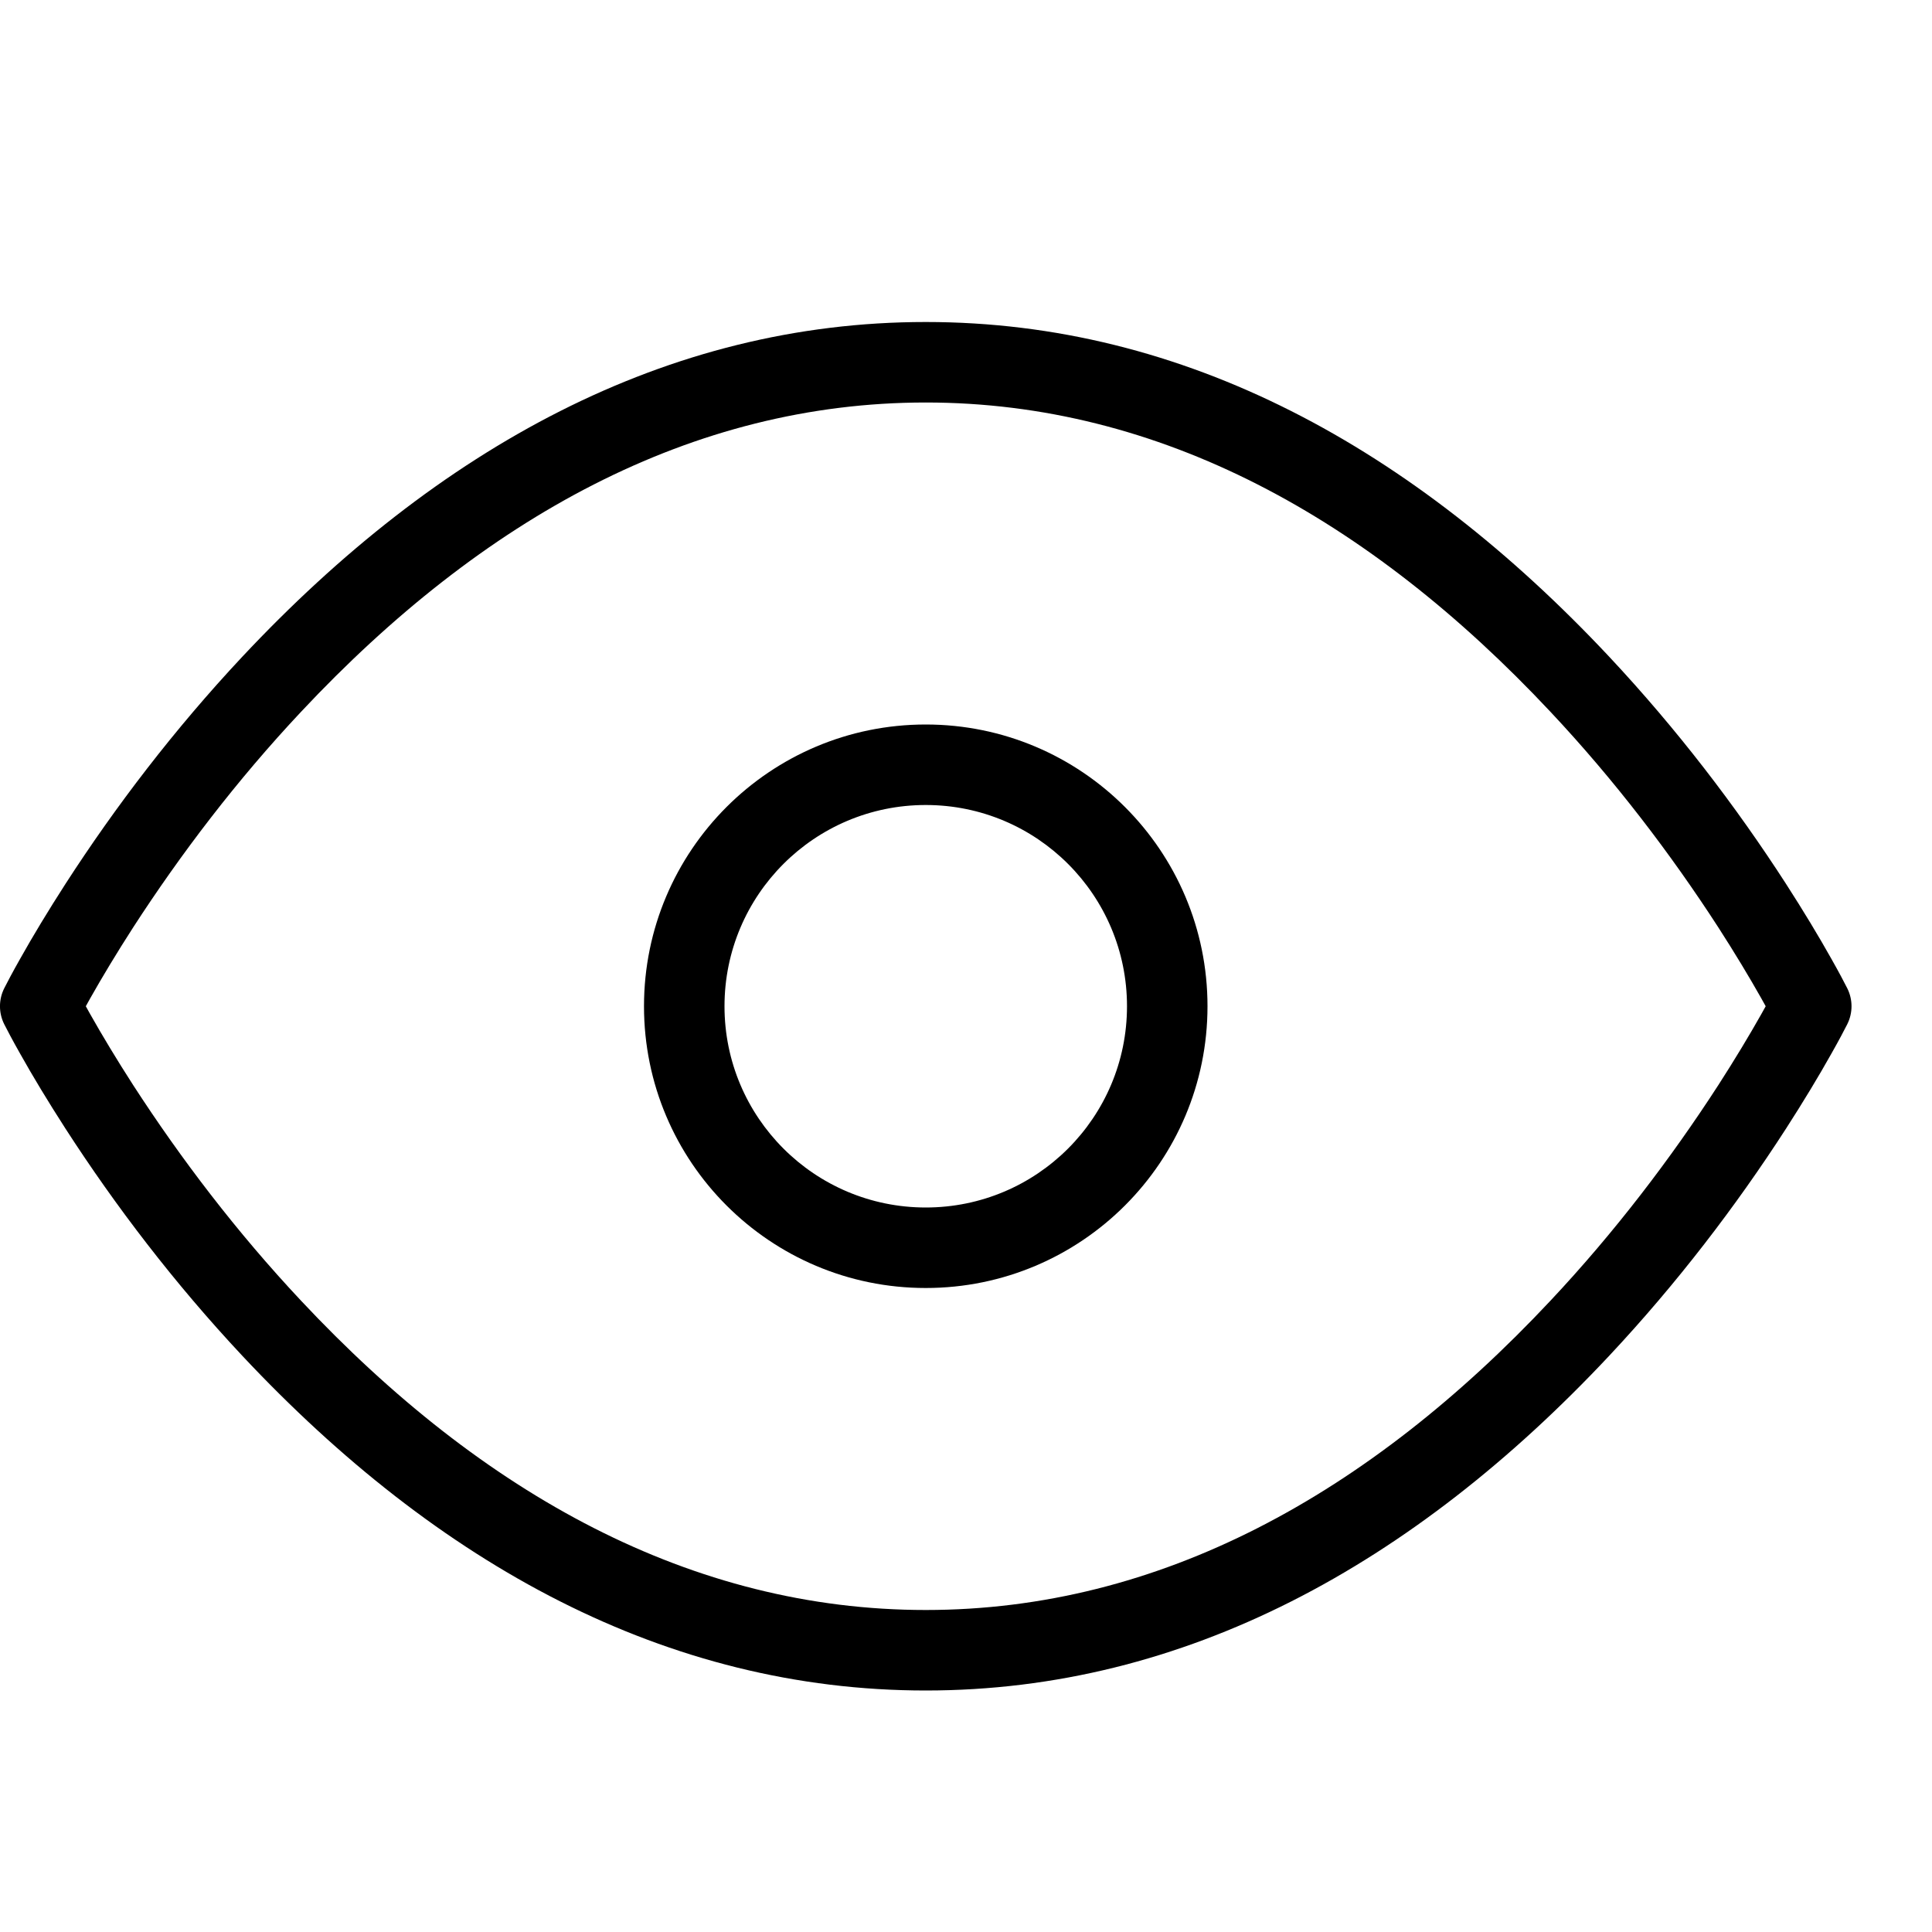
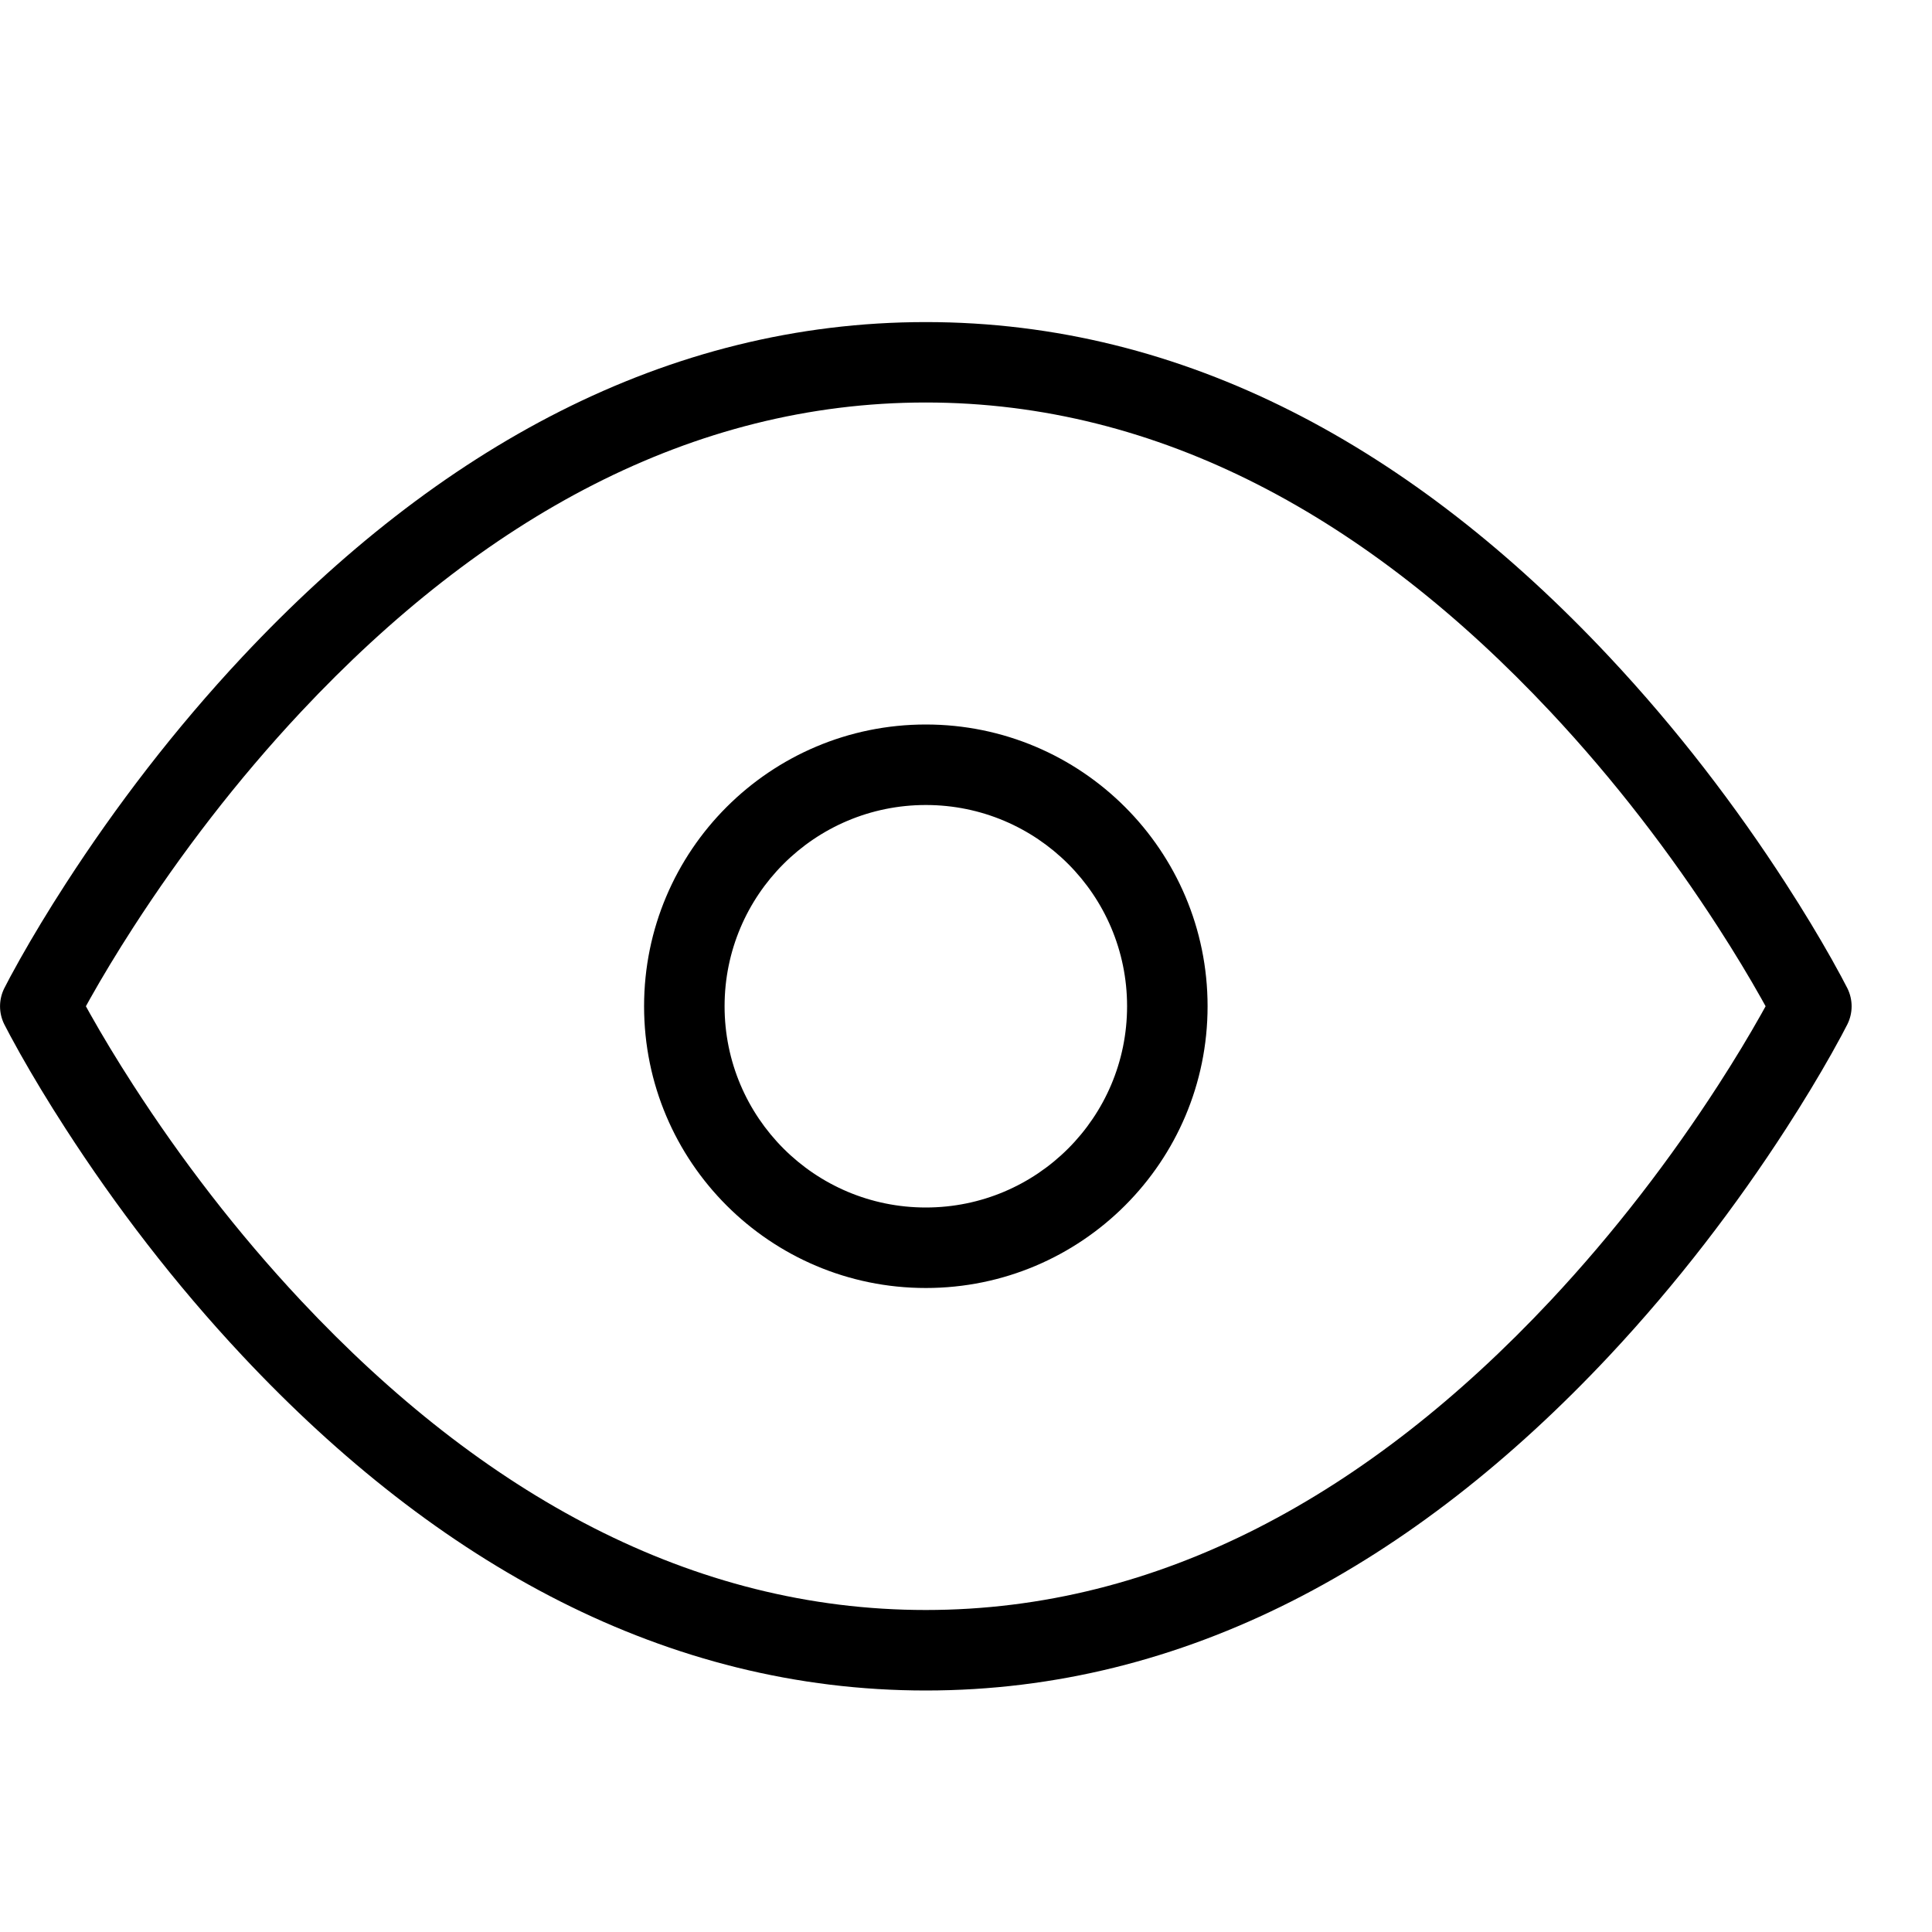
- <svg xmlns="http://www.w3.org/2000/svg" width="24px" height="24px" viewBox="0 0 24 24" version="1.1">
-   <g id="eye" stroke="none" stroke-width="1" fill="none" fill-rule="evenodd">
-     <path d="M0.053,12.724 C-0.018,12.583 -0.018,12.417 0.053,12.276 C0.088,12.207 0.153,12.082 0.25,11.911 C0.408,11.629 0.597,11.316 0.814,10.979 C1.435,10.017 2.168,9.057 3.01,8.158 C5.44,5.566 8.279,4 11.5,4 C14.721,4 17.56,5.566 19.99,8.158 C20.832,9.057 21.565,10.017 22.186,10.979 C22.403,11.316 22.592,11.629 22.75,11.911 C22.847,12.082 22.912,12.207 22.947,12.276 C23.018,12.417 23.018,12.583 22.947,12.724 C22.912,12.793 22.847,12.918 22.75,13.089 C22.592,13.371 22.403,13.684 22.186,14.021 C21.565,14.983 20.832,15.943 19.99,16.842 C17.56,19.434 14.721,21 11.5,21 C8.279,21 5.44,19.434 3.01,16.842 C2.168,15.943 1.435,14.983 0.814,14.021 C0.597,13.684 0.408,13.371 0.25,13.089 C0.153,12.918 0.088,12.793 0.053,12.724 Z M1.121,12.599 C1.27,12.863 1.448,13.159 1.654,13.479 C2.245,14.392 2.941,15.307 3.74,16.158 C5.997,18.566 8.596,20 11.5,20 C14.404,20 17.003,18.566 19.26,16.158 C20.059,15.307 20.755,14.392 21.346,13.479 C21.552,13.159 21.73,12.863 21.879,12.599 C21.899,12.563 21.917,12.53 21.934,12.5 C21.917,12.47 21.899,12.437 21.879,12.401 C21.73,12.137 21.552,11.841 21.346,11.521 C20.755,10.608 20.059,9.693 19.26,8.842 C17.003,6.434 14.404,5 11.5,5 C8.596,5 5.997,6.434 3.74,8.842 C2.941,9.693 2.245,10.608 1.654,11.521 C1.448,11.841 1.27,12.137 1.121,12.401 C1.101,12.437 1.083,12.47 1.066,12.5 C1.083,12.53 1.101,12.563 1.121,12.599 Z" id="Shape" fill="#000000" fill-rule="nonzero" />
-     <path d="M11.5,16 C13.433,16 15,14.433 15,12.5 C15,10.567 13.433,9 11.5,9 C9.567,9 8,10.567 8,12.5 C8,14.433 9.567,16 11.5,16 Z M11.5,15 C10.119,15 9,13.881 9,12.5 C9,11.119 10.119,10 11.5,10 C12.881,10 14,11.119 14,12.5 C14,13.881 12.881,15 11.5,15 Z" id="Oval" fill="#000000" fill-rule="nonzero" />
-   </g>
+ <svg xmlns="http://www.w3.org/2000/svg" height="24" viewBox="0 0 24 24" width="24">
+   <path d="m.053 12.724c-.07-.141-.07-.306 0-.447.035-.07.101-.194.197-.365.159-.282.347-.595.565-.932.621-.961 1.354-1.922 2.196-2.821 2.43-2.592 5.269-4.158 8.49-4.158 3.221 0 6.06 1.566 8.49 4.158.842.898 1.575 1.859 2.196 2.821.218.337.406.65.565.932.096.171.162.296.197.365.07.141.07.306 0 .447-.035.07-.101.194-.197.365-.159.282-.347.595-.565.932-.621.961-1.354 1.922-2.196 2.821-2.43 2.592-5.269 4.158-8.49 4.158-3.221 0-6.06-1.566-8.49-4.158-.842-.898-1.575-1.859-2.196-2.821-.218-.337-.406-.65-.565-.932-.096-.171-.162-.296-.197-.365zm1.069-.125c.149.265.327.561.533.88.59.914 1.287 1.828 2.085 2.679 2.258 2.408 4.856 3.842 7.76 3.842 2.904 0 5.503-1.434 7.76-3.842.798-.852 1.495-1.766 2.085-2.679.206-.319.384-.615.533-.88.02-.035.038-.068.055-.099-.017-.03-.035-.063-.055-.099-.149-.265-.327-.561-.533-.88-.59-.914-1.287-1.828-2.085-2.679-2.258-2.408-4.856-3.842-7.76-3.842-2.904 0-5.503 1.434-7.76 3.842-.798.852-1.495 1.766-2.085 2.679-.206.319-.384.615-.533.88-.02.035-.038.068-.055.099.017.03.035.063.055.099zm10.379 3.401c-1.933 0-3.5-1.567-3.5-3.5s1.567-3.5 3.5-3.5c1.933 0 3.5 1.567 3.5 3.5s-1.567 3.5-3.5 3.5zm0-1c1.381 0 2.5-1.119 2.5-2.5s-1.119-2.5-2.5-2.5-2.5 1.119-2.5 2.5 1.119 2.5 2.5 2.5z" />
</svg>
